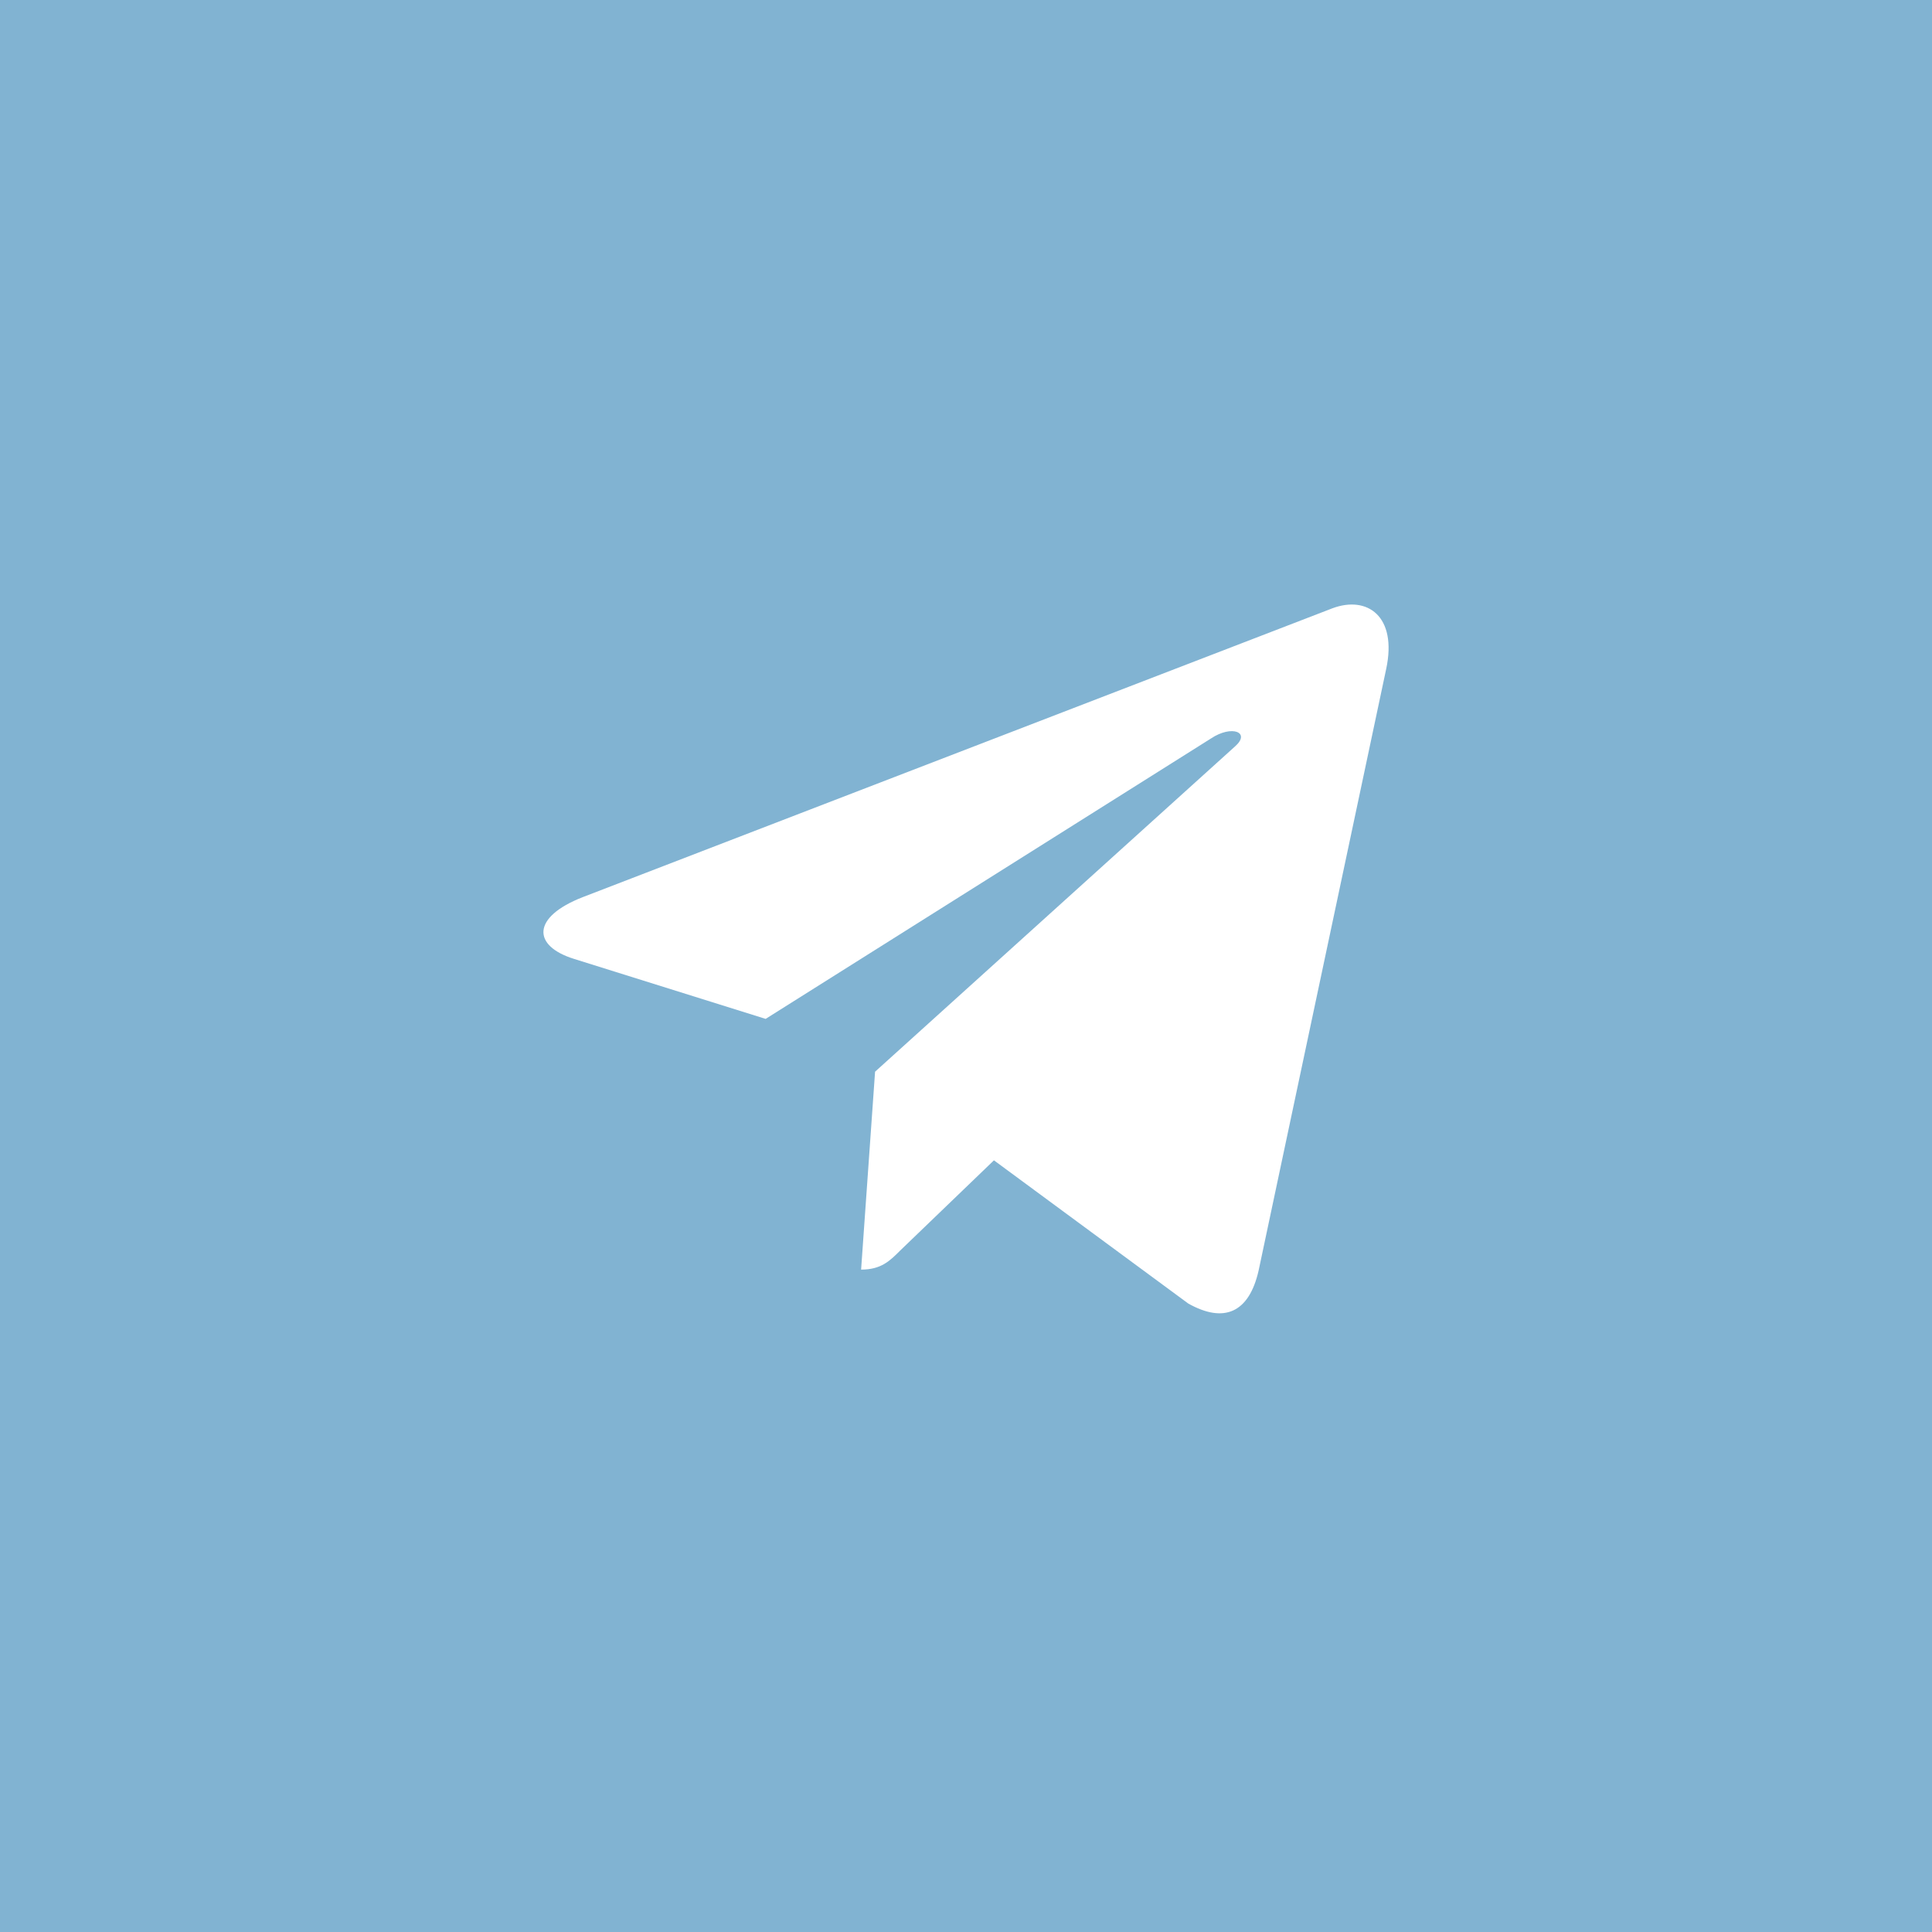
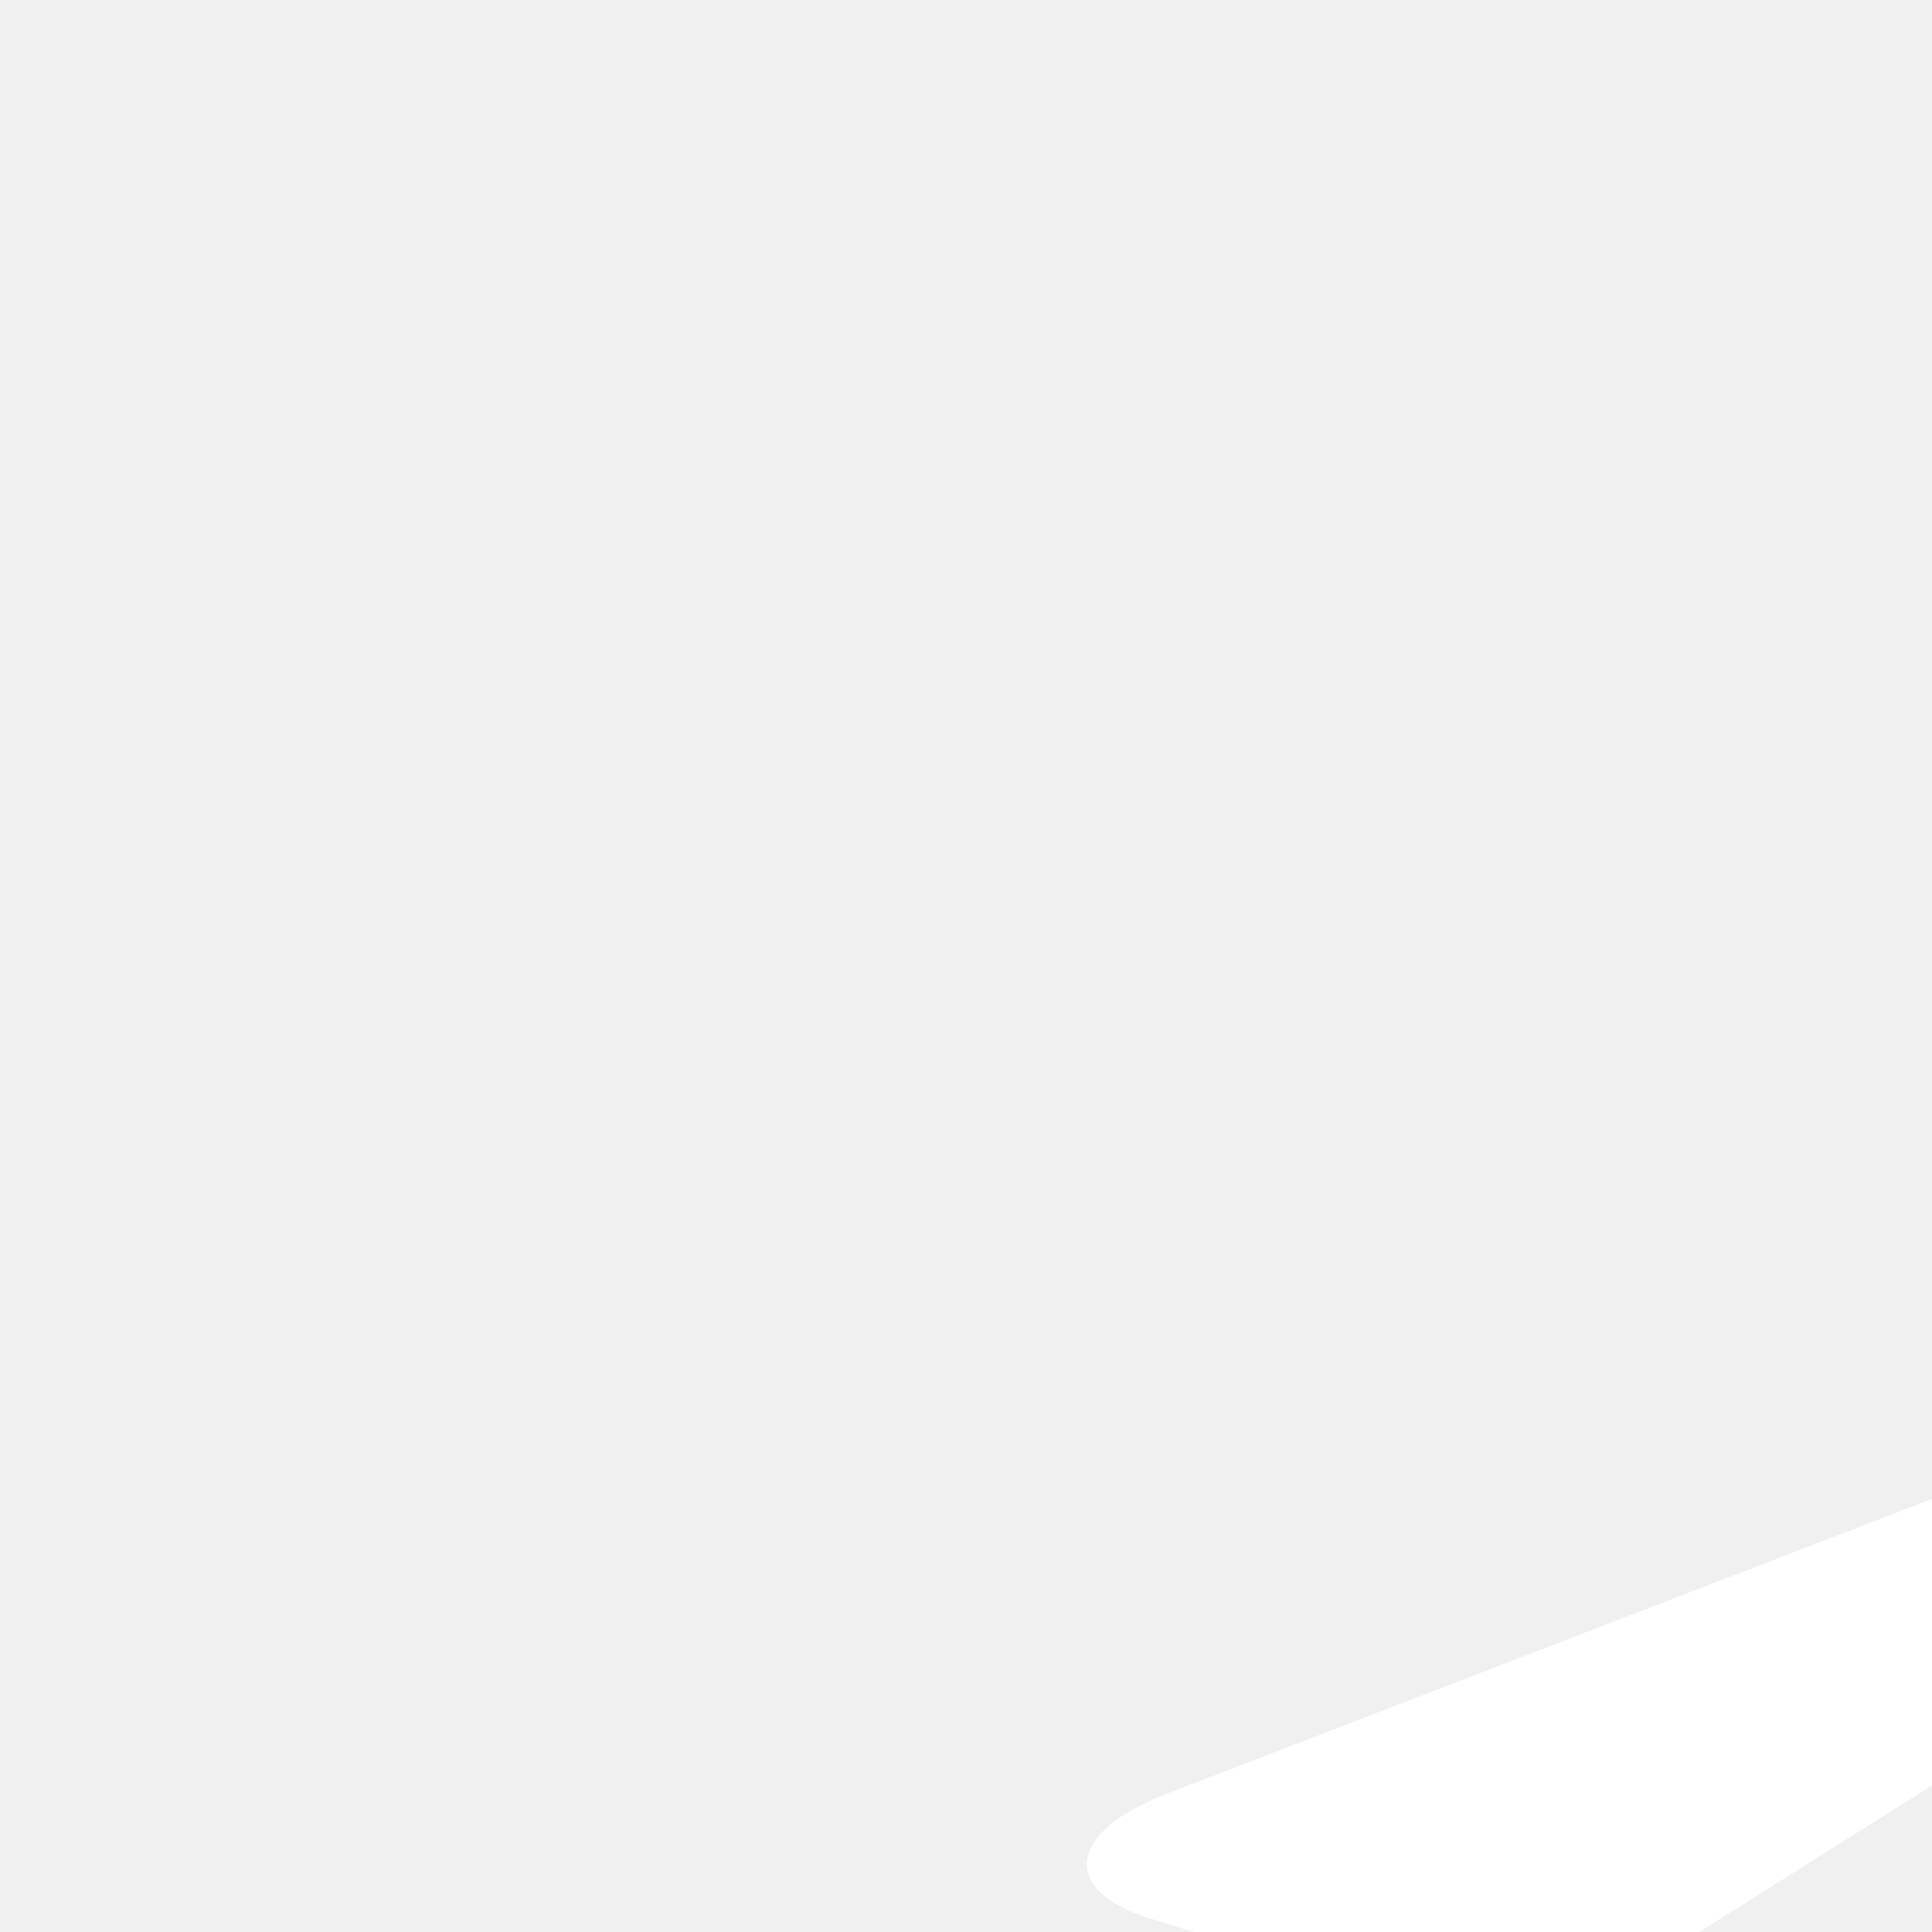
- <svg xmlns="http://www.w3.org/2000/svg" width="48" height="48" viewBox="0 0 48 48" fill="none">
-   <rect width="48" height="48" fill="#81B3D2" />
+ <svg xmlns="http://www.w3.org/2000/svg" width="24" height="24" viewBox="0 0 24 24" fill="none">
  <path d="M34.439 16.622L31.27 31.566C31.031 32.62 30.408 32.883 29.522 32.386L24.694 28.828L22.364 31.07C22.106 31.328 21.891 31.543 21.394 31.543L21.741 26.626L30.689 18.54C31.078 18.194 30.605 18.001 30.085 18.348L19.022 25.314L14.26 23.823C13.224 23.5 13.205 22.787 14.476 22.29L33.103 15.113C33.966 14.79 34.721 15.305 34.439 16.623V16.622Z" fill="white" />
</svg>
